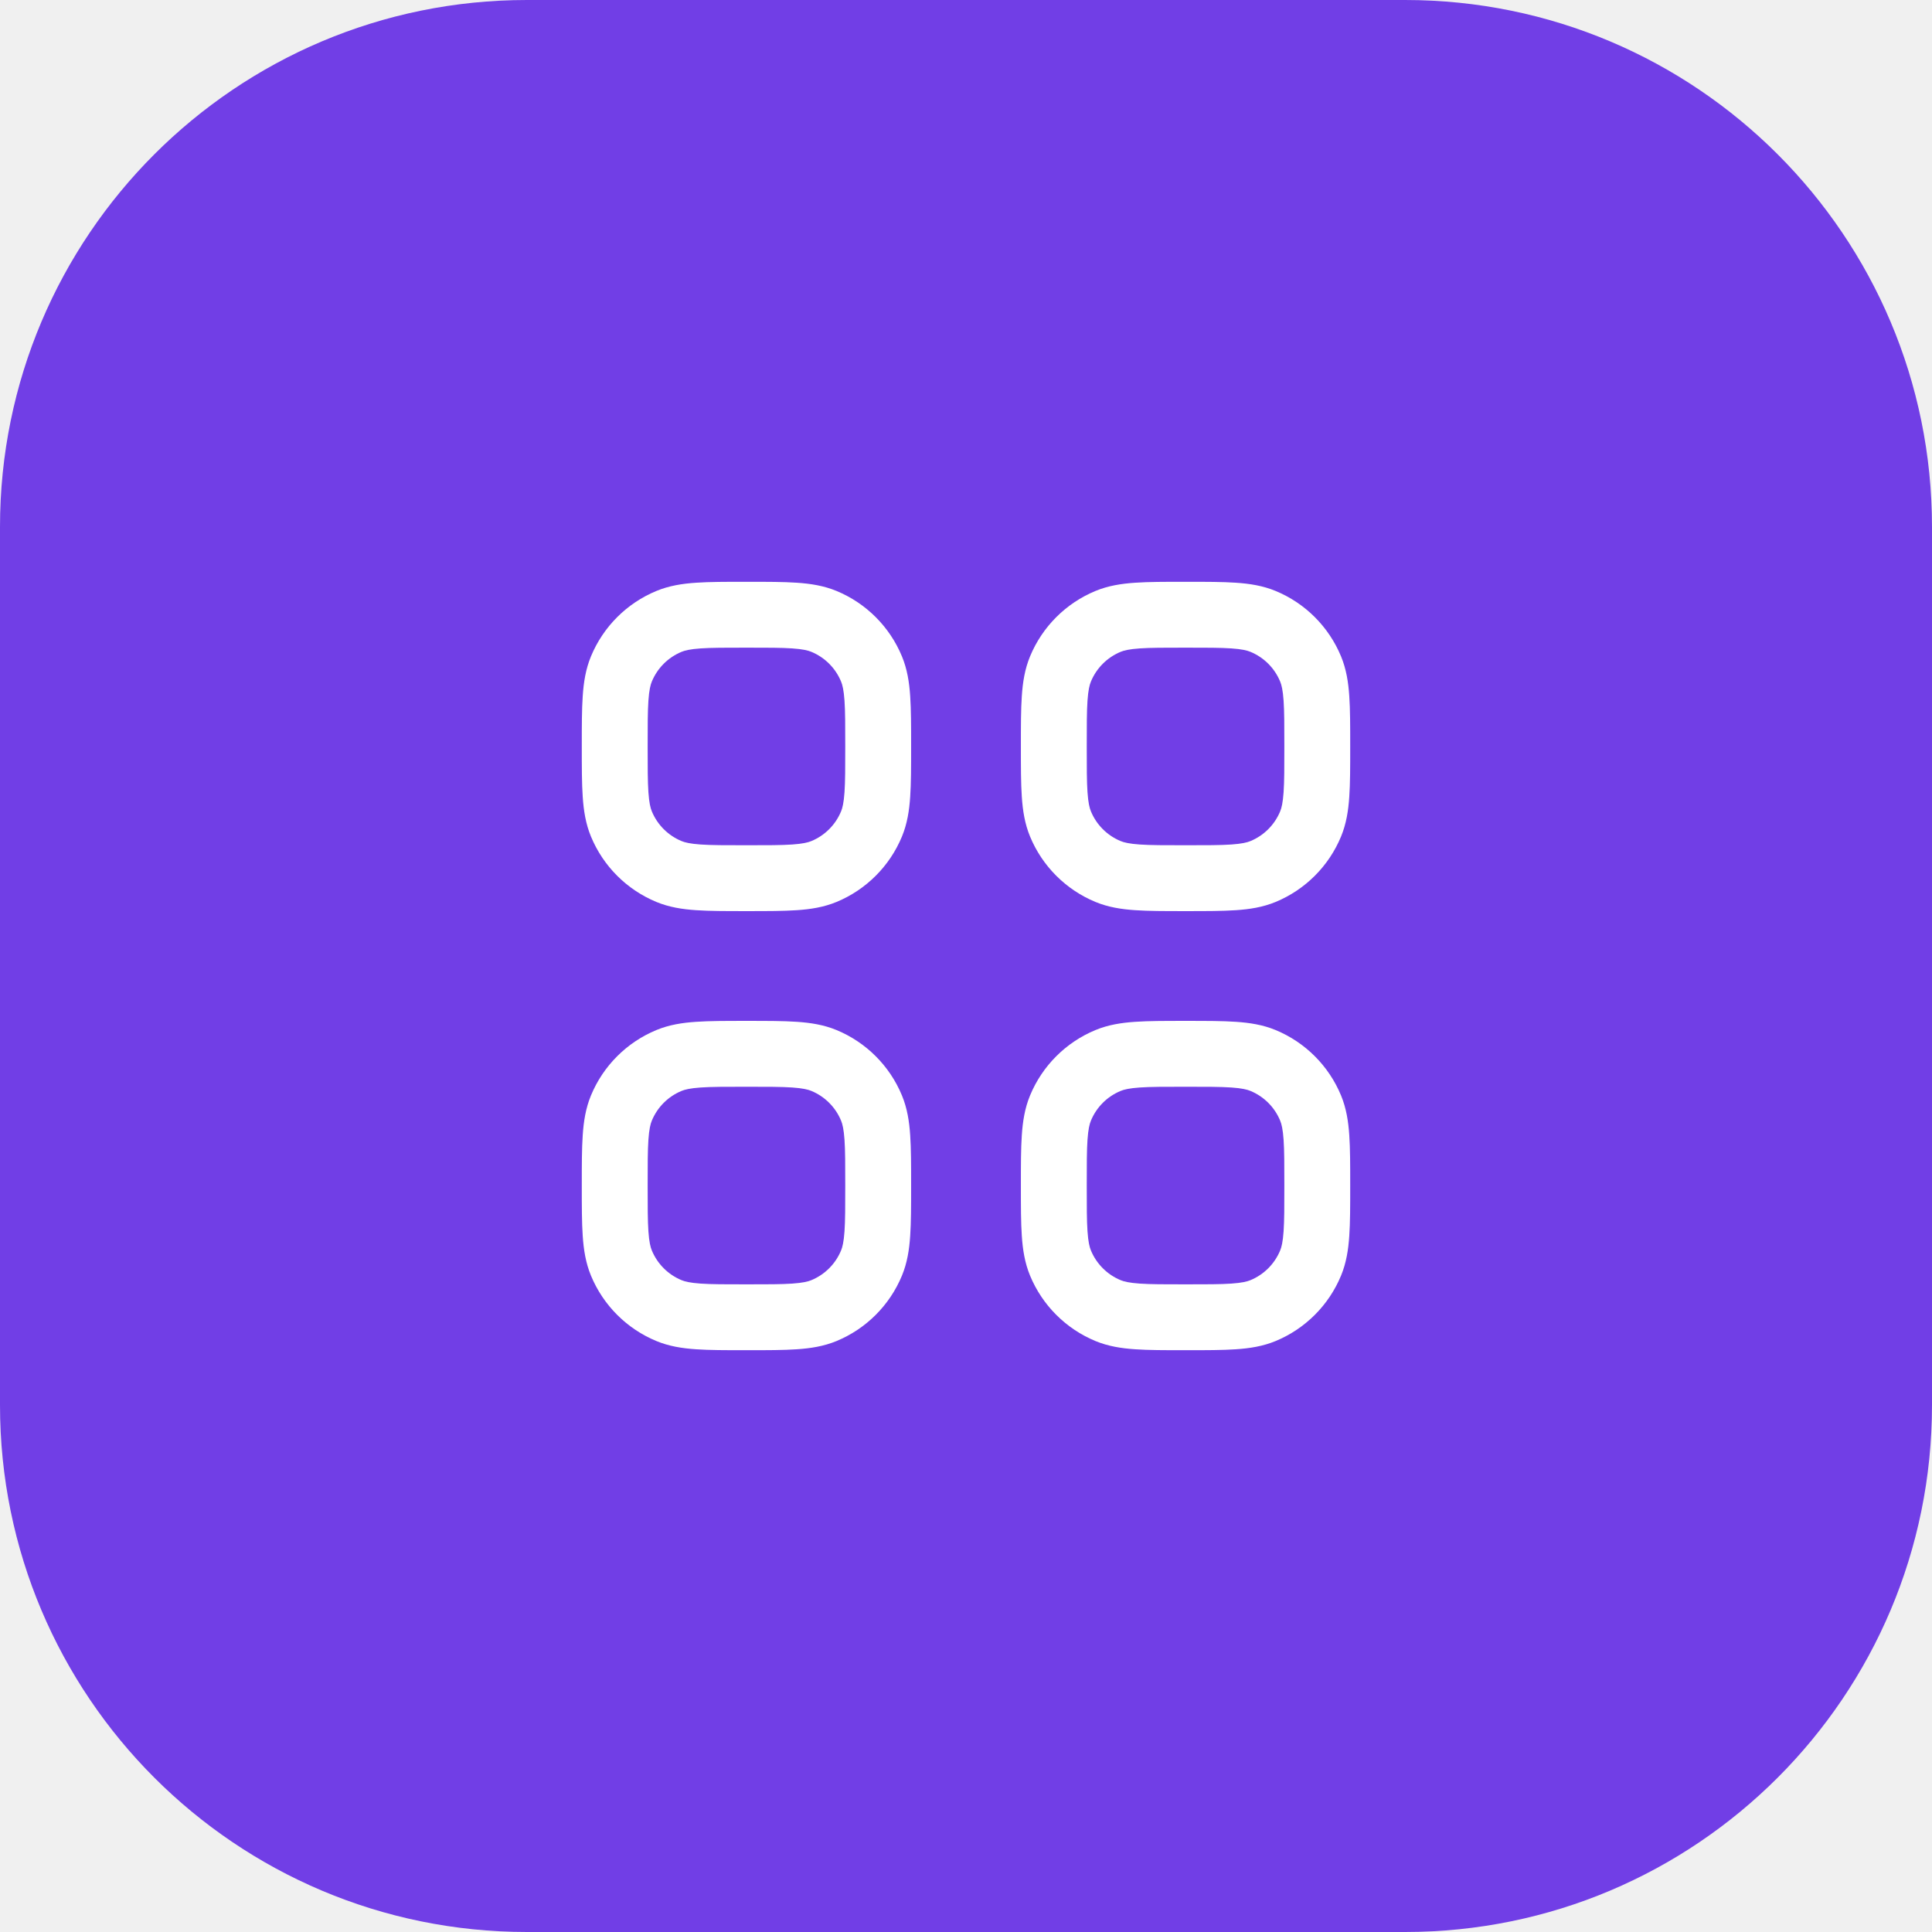
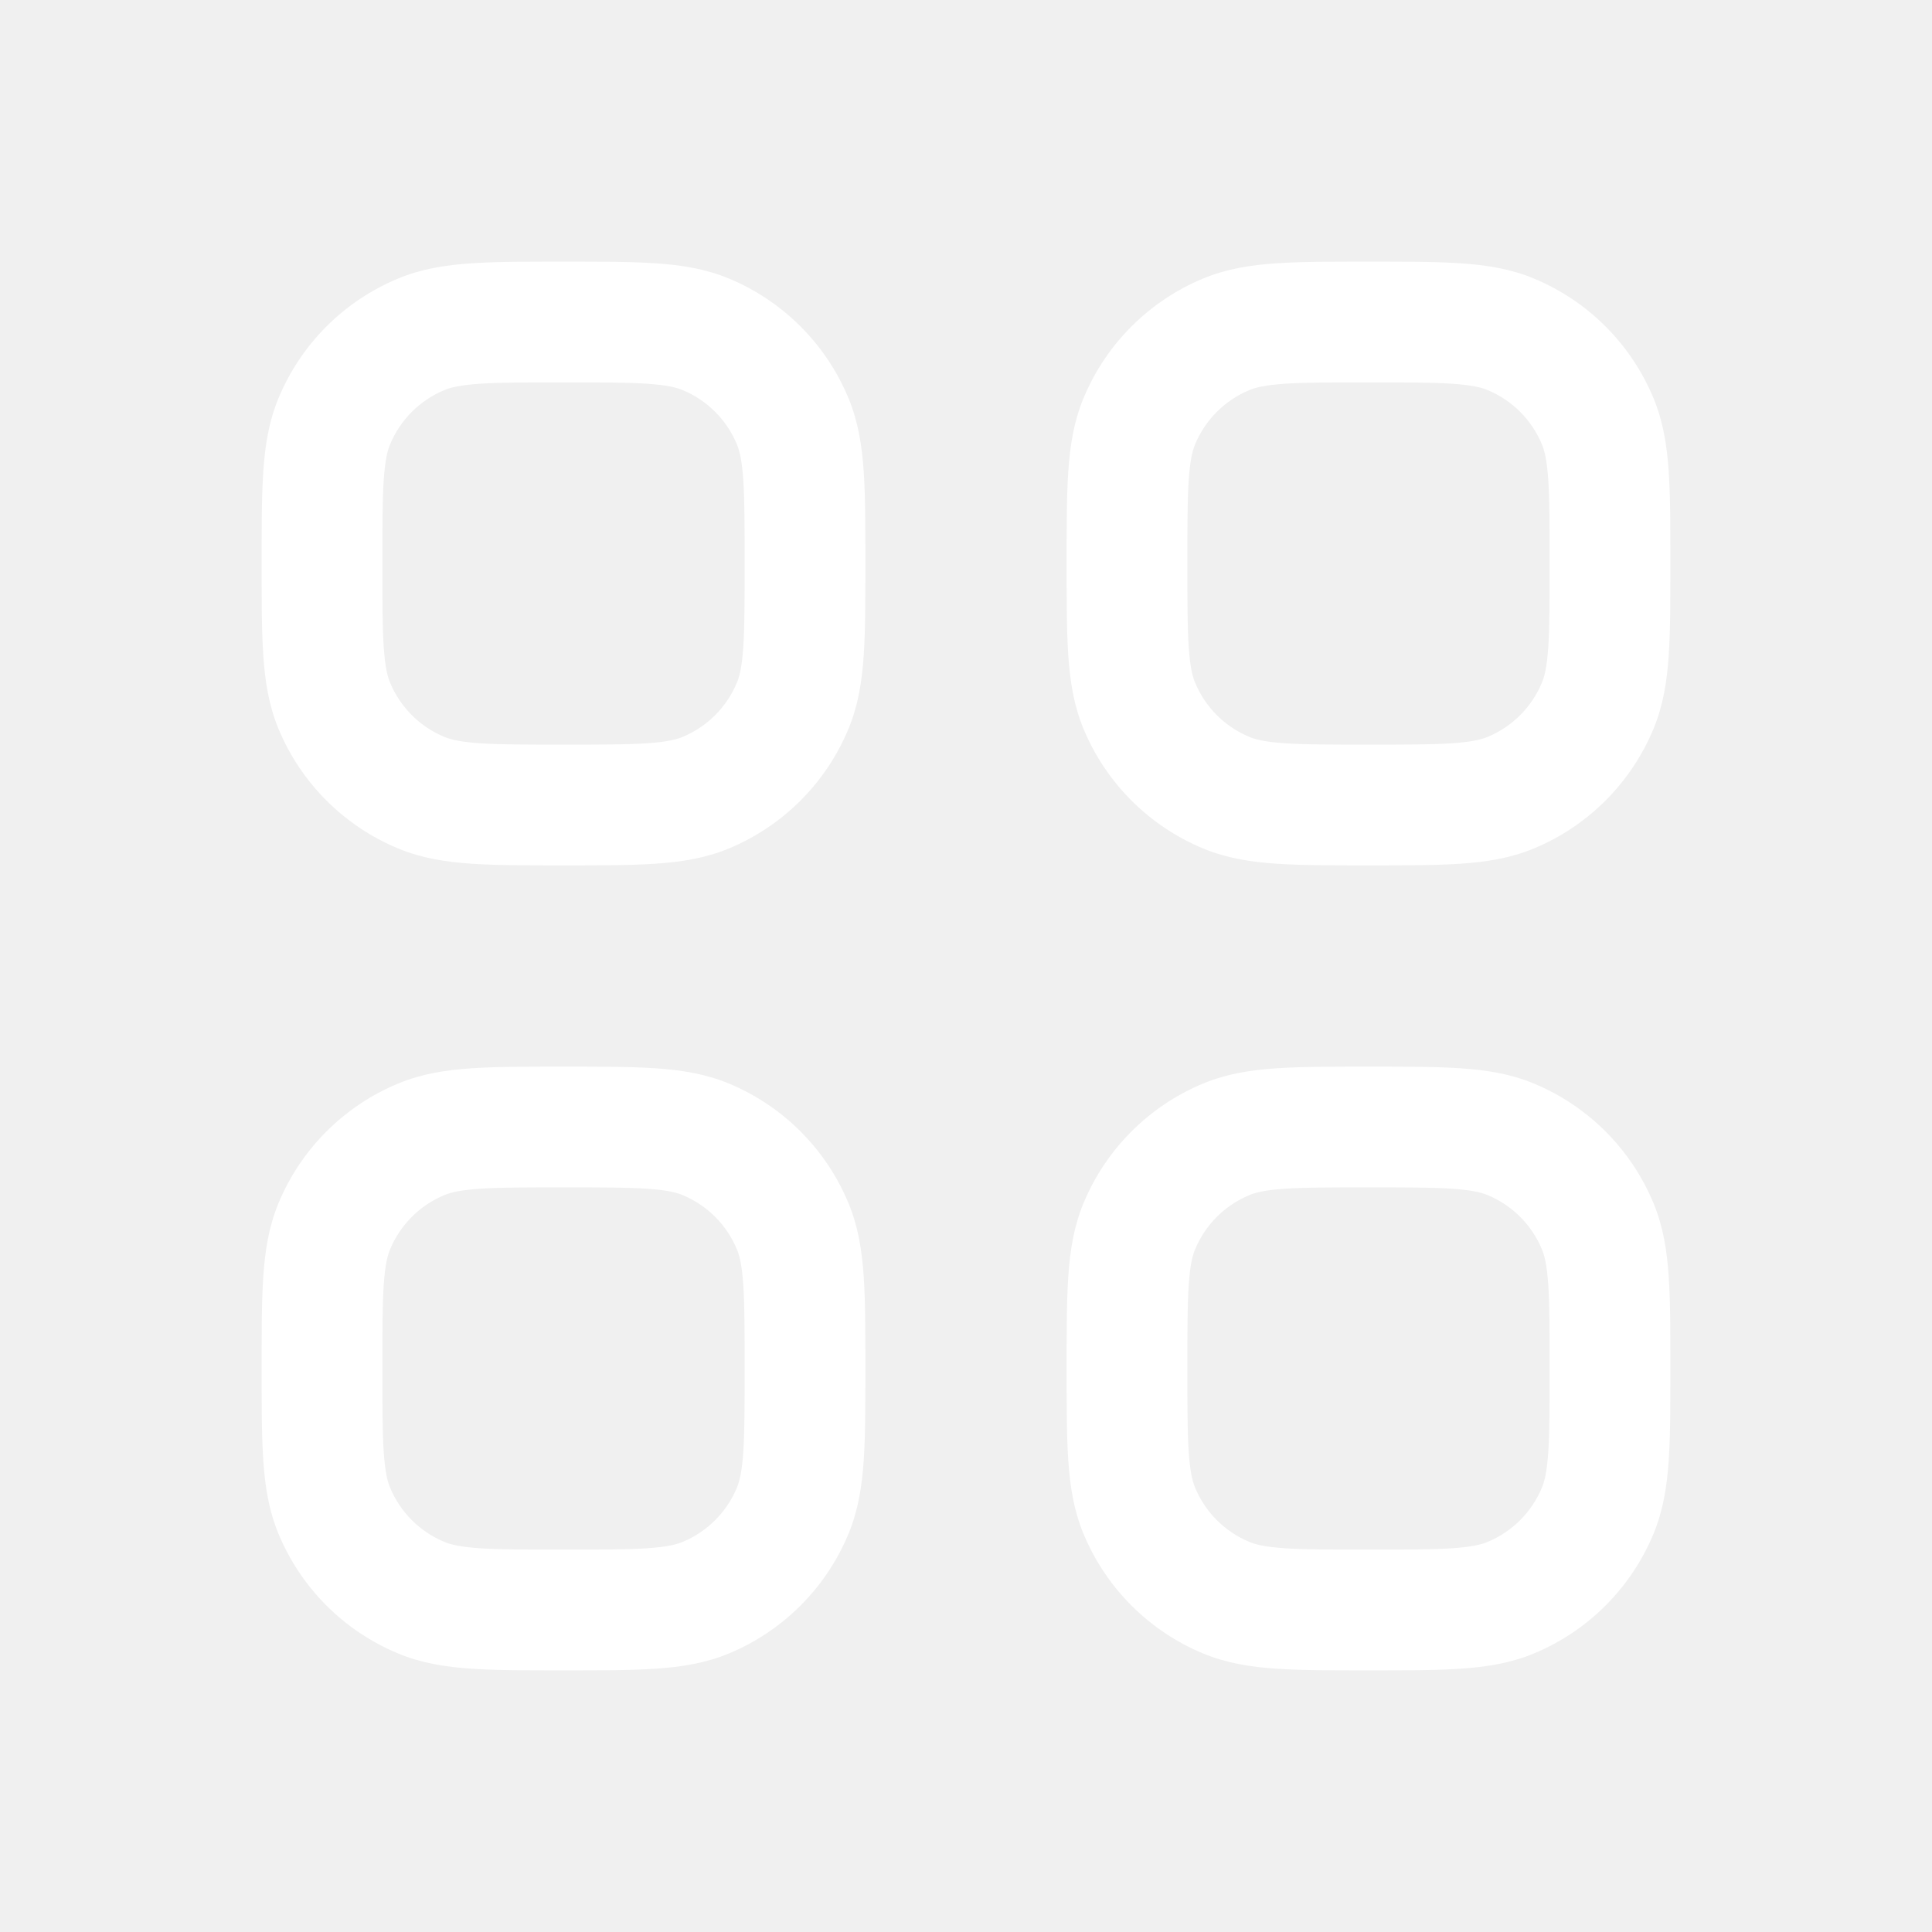
- <svg xmlns="http://www.w3.org/2000/svg" width="44" height="44" viewBox="0 0 44 44" fill="none">
-   <rect width="44" height="44" rx="12" fill="#713EE6" />
+ <svg xmlns="http://www.w3.org/2000/svg" width="24" height="24" viewBox="0 0 24 24" fill="none">
+   <path fill-rule="evenodd" clip-rule="evenodd" d="M8.145 3.271C7.841 3.25 7.47 3.25 7.025 3.25H6.975C6.53 3.25 6.159 3.25 5.855 3.271C5.538 3.292 5.238 3.339 4.948 3.459C4.274 3.738 3.738 4.274 3.459 4.948C3.339 5.238 3.292 5.538 3.271 5.855C3.25 6.159 3.25 6.53 3.25 6.975V7.025C3.25 7.47 3.25 7.841 3.271 8.145C3.292 8.462 3.339 8.762 3.459 9.052C3.738 9.726 4.274 10.262 4.948 10.541C5.238 10.661 5.538 10.708 5.855 10.729C6.159 10.75 6.53 10.75 6.975 10.75H7.025C7.47 10.75 7.841 10.75 8.145 10.729C8.462 10.708 8.762 10.661 9.052 10.541C9.726 10.262 10.262 9.726 10.541 9.052C10.661 8.762 10.708 8.462 10.729 8.145C10.75 7.841 10.75 7.47 10.75 7.025V6.975C10.75 6.53 10.75 6.159 10.729 5.855C10.708 5.538 10.661 5.238 10.541 4.948C10.262 4.274 9.726 3.738 9.052 3.459C8.762 3.339 8.462 3.292 8.145 3.271ZM5.522 4.845C5.599 4.813 5.716 4.784 5.957 4.767C6.204 4.75 6.524 4.75 7 4.75C7.476 4.75 7.796 4.75 8.043 4.767C8.284 4.784 8.401 4.813 8.478 4.845C8.785 4.972 9.028 5.215 9.155 5.522C9.187 5.599 9.216 5.716 9.233 5.957C9.25 6.204 9.25 6.524 9.25 7C9.25 7.476 9.25 7.796 9.233 8.043C9.216 8.284 9.187 8.401 9.155 8.478C9.028 8.785 8.785 9.028 8.478 9.155C8.401 9.187 8.284 9.216 8.043 9.233C7.796 9.25 7.476 9.25 7 9.25C6.524 9.25 6.204 9.25 5.957 9.233C5.716 9.216 5.599 9.187 5.522 9.155C5.215 9.028 4.972 8.785 4.845 8.478C4.813 8.401 4.784 8.284 4.767 8.043C4.75 7.796 4.75 7.476 4.75 7C4.75 6.524 4.75 6.204 4.767 5.957C4.784 5.716 4.813 5.599 4.845 5.522C4.972 5.215 5.215 4.972 5.522 4.845Z" fill="white" />
+   <path fill-rule="evenodd" clip-rule="evenodd" d="M18.145 3.271C17.841 3.25 17.47 3.25 17.025 3.25H16.975C16.53 3.25 16.159 3.25 15.855 3.271C15.537 3.292 15.238 3.339 14.948 3.459C14.274 3.738 13.738 4.274 13.459 4.948C13.339 5.238 13.292 5.538 13.271 5.855C13.25 6.159 13.25 6.53 13.25 6.975V7.025C13.25 7.47 13.25 7.841 13.271 8.145C13.292 8.462 13.339 8.762 13.459 9.052C13.738 9.726 14.274 10.262 14.948 10.541C15.238 10.661 15.537 10.708 15.855 10.729C16.159 10.75 16.53 10.75 16.975 10.75H17.025C17.47 10.75 17.841 10.75 18.145 10.729C18.462 10.708 18.762 10.661 19.052 10.541C19.726 10.262 20.262 9.726 20.541 9.052C20.661 8.762 20.708 8.462 20.729 8.145C20.75 7.841 20.75 7.47 20.75 7.025V6.975C20.75 6.53 20.75 6.159 20.729 5.855C20.708 5.538 20.661 5.238 20.541 4.948C20.262 4.274 19.726 3.738 19.052 3.459C18.762 3.339 18.462 3.292 18.145 3.271ZM15.522 4.845C15.599 4.813 15.716 4.784 15.957 4.767C16.204 4.75 16.524 4.75 17 4.75C17.476 4.75 17.796 4.75 18.043 4.767C18.284 4.784 18.401 4.813 18.478 4.845C18.785 4.972 19.028 5.215 19.155 5.522C19.187 5.599 19.216 5.716 19.233 5.957C19.25 6.204 19.25 6.524 19.25 7C19.25 7.476 19.25 7.796 19.233 8.043C19.216 8.284 19.187 8.401 19.155 8.478C19.028 8.785 18.785 9.028 18.478 9.155C18.401 9.187 18.284 9.216 18.043 9.233C17.796 9.25 17.476 9.25 17 9.25C16.524 9.25 16.204 9.25 15.957 9.233C15.716 9.216 15.599 9.187 15.522 9.155C15.215 9.028 14.972 8.785 14.845 8.478C14.813 8.401 14.784 8.284 14.767 8.043C14.75 7.796 14.75 7.476 14.75 7C14.75 6.524 14.75 6.204 14.767 5.957C14.784 5.716 14.813 5.599 14.845 5.522C14.972 5.215 15.215 4.972 15.522 4.845Z" fill="white" />
+   <path fill-rule="evenodd" clip-rule="evenodd" d="M8.145 13.271C7.841 13.25 7.47 13.25 7.025 13.25H6.975C6.53 13.25 6.159 13.25 5.855 13.271C5.538 13.292 5.238 13.339 4.948 13.459C4.274 13.738 3.738 14.274 3.459 14.948C3.339 15.238 3.292 15.537 3.271 15.855C3.25 16.159 3.25 16.53 3.25 16.975V17.025C3.25 17.47 3.25 17.841 3.271 18.145C3.292 18.462 3.339 18.762 3.459 19.052C3.738 19.726 4.274 20.262 4.948 20.541C5.238 20.661 5.538 20.708 5.855 20.729C6.159 20.75 6.53 20.75 6.975 20.75H7.025C7.47 20.75 7.841 20.75 8.145 20.729C8.462 20.708 8.762 20.661 9.052 20.541C9.726 20.262 10.262 19.726 10.541 19.052C10.661 18.762 10.708 18.462 10.729 18.145C10.75 17.841 10.75 17.47 10.75 17.025V16.975C10.75 16.53 10.75 16.159 10.729 15.855C10.708 15.537 10.661 15.238 10.541 14.948C10.262 14.274 9.726 13.738 9.052 13.459C8.762 13.339 8.462 13.292 8.145 13.271ZM5.522 14.845C5.599 14.813 5.716 14.784 5.957 14.767C6.204 14.75 6.524 14.75 7 14.75C7.476 14.75 7.796 14.75 8.043 14.767C8.284 14.784 8.401 14.813 8.478 14.845C8.785 14.972 9.028 15.215 9.155 15.522C9.187 15.599 9.216 15.716 9.233 15.957C9.25 16.204 9.25 16.524 9.25 17C9.25 17.476 9.25 17.796 9.233 18.043C9.216 18.284 9.187 18.401 9.155 18.478C9.028 18.785 8.785 19.028 8.478 19.155C8.401 19.187 8.284 19.216 8.043 19.233C7.796 19.25 7.476 19.25 7 19.25C6.524 19.25 6.204 19.25 5.957 19.233C5.716 19.216 5.599 19.187 5.522 19.155C5.215 19.028 4.972 18.785 4.845 18.478C4.813 18.401 4.784 18.284 4.767 18.043C4.75 17.796 4.75 17.476 4.75 17C4.75 16.524 4.75 16.204 4.767 15.957C4.784 15.716 4.813 15.599 4.845 15.522C4.972 15.215 5.215 14.972 5.522 14.845Z" fill="white" />
  <path fill-rule="evenodd" clip-rule="evenodd" d="M18.145 13.271C17.841 13.25 17.47 13.25 17.025 13.25H16.975C16.53 13.25 16.159 13.25 15.855 13.271C15.537 13.292 15.238 13.339 14.948 13.459C14.274 13.738 13.738 14.274 13.459 14.948C13.339 15.238 13.292 15.537 13.271 15.855C13.25 16.159 13.25 16.53 13.25 16.975V17.025C13.25 17.47 13.25 17.841 13.271 18.145C13.292 18.462 13.339 18.762 13.459 19.052C13.738 19.726 14.274 20.262 14.948 20.541C15.238 20.661 15.537 20.708 15.855 20.729C16.159 20.75 16.53 20.75 16.975 20.75H17.025C17.47 20.75 17.841 20.75 18.145 20.729C18.462 20.708 18.762 20.661 19.052 20.541C19.726 20.262 20.262 19.726 20.541 19.052C20.661 18.762 20.708 18.462 20.729 18.145C20.75 17.841 20.75 17.47 20.75 17.025V16.975C20.75 16.53 20.75 16.159 20.729 15.855C20.708 15.537 20.661 15.238 20.541 14.948C20.262 14.274 19.726 13.738 19.052 13.459C18.762 13.339 18.462 13.292 18.145 13.271ZM15.522 14.845C15.599 14.813 15.716 14.784 15.957 14.767C16.204 14.75 16.524 14.75 17 14.75C17.476 14.75 17.796 14.75 18.043 14.767C18.284 14.784 18.401 14.813 18.478 14.845C18.785 14.972 19.028 15.215 19.155 15.522C19.187 15.599 19.216 15.716 19.233 15.957C19.25 16.204 19.25 16.524 19.25 17C19.25 17.476 19.25 17.796 19.233 18.043C19.216 18.284 19.187 18.401 19.155 18.478C19.028 18.785 18.785 19.028 18.478 19.155C18.401 19.187 18.284 19.216 18.043 19.233C17.796 19.25 17.476 19.25 17 19.25C16.524 19.25 16.204 19.25 15.957 19.233C15.716 19.216 15.599 19.187 15.522 19.155C15.215 19.028 14.972 18.785 14.845 18.478C14.813 18.401 14.784 18.284 14.767 18.043C14.75 17.796 14.75 17.476 14.75 17C14.75 16.524 14.75 16.204 14.767 15.957C14.784 15.716 14.813 15.599 14.845 15.522C14.972 15.215 15.215 14.972 15.522 14.845Z" fill="white" />
-   <path fill-rule="evenodd" clip-rule="evenodd" d="M28.145 13.271C27.841 13.25 27.47 13.25 27.025 13.25H26.975C26.53 13.25 26.159 13.25 25.855 13.271C25.538 13.292 25.238 13.339 24.948 13.459C24.274 13.738 23.738 14.274 23.459 14.948C23.339 15.238 23.292 15.537 23.271 15.855C23.25 16.159 23.25 16.53 23.25 16.975V17.025C23.25 17.47 23.25 17.841 23.271 18.145C23.292 18.462 23.339 18.762 23.459 19.052C23.738 19.726 24.274 20.262 24.948 20.541C25.238 20.661 25.538 20.708 25.855 20.729C26.159 20.75 26.53 20.75 26.975 20.75H27.025C27.47 20.75 27.841 20.75 28.145 20.729C28.462 20.708 28.762 20.661 29.052 20.541C29.726 20.262 30.262 19.726 30.541 19.052C30.661 18.762 30.708 18.462 30.729 18.145C30.75 17.841 30.75 17.47 30.75 17.025V16.975C30.75 16.53 30.75 16.159 30.729 15.855C30.708 15.537 30.661 15.238 30.541 14.948C30.262 14.274 29.726 13.738 29.052 13.459C28.762 13.339 28.462 13.292 28.145 13.271ZM25.522 14.845C25.599 14.813 25.716 14.784 25.957 14.767C26.204 14.75 26.524 14.75 27 14.75C27.476 14.75 27.796 14.75 28.043 14.767C28.284 14.784 28.401 14.813 28.478 14.845C28.785 14.972 29.028 15.215 29.155 15.522C29.187 15.599 29.216 15.716 29.233 15.957C29.25 16.204 29.25 16.524 29.25 17C29.25 17.476 29.25 17.796 29.233 18.043C29.216 18.284 29.187 18.401 29.155 18.478C29.028 18.785 28.785 19.028 28.478 19.155C28.401 19.187 28.284 19.216 28.043 19.233C27.796 19.25 27.476 19.25 27 19.25C26.524 19.25 26.204 19.25 25.957 19.233C25.716 19.216 25.599 19.187 25.522 19.155C25.215 19.028 24.972 18.785 24.845 18.478C24.813 18.401 24.784 18.284 24.767 18.043C24.75 17.796 24.75 17.476 24.75 17C24.75 16.524 24.75 16.204 24.767 15.957C24.784 15.716 24.813 15.599 24.845 15.522C24.972 15.215 25.215 14.972 25.522 14.845Z" fill="white" />
-   <path fill-rule="evenodd" clip-rule="evenodd" d="M18.145 23.271C17.841 23.25 17.47 23.25 17.025 23.25H16.975C16.53 23.25 16.159 23.25 15.855 23.271C15.537 23.292 15.238 23.339 14.948 23.459C14.274 23.738 13.738 24.274 13.459 24.948C13.339 25.238 13.292 25.538 13.271 25.855C13.25 26.159 13.25 26.53 13.25 26.975V27.025C13.25 27.47 13.25 27.841 13.271 28.145C13.292 28.462 13.339 28.762 13.459 29.052C13.738 29.726 14.274 30.262 14.948 30.541C15.238 30.661 15.537 30.708 15.855 30.729C16.159 30.75 16.53 30.75 16.975 30.75H17.025C17.47 30.75 17.841 30.75 18.145 30.729C18.462 30.708 18.762 30.661 19.052 30.541C19.726 30.262 20.262 29.726 20.541 29.052C20.661 28.762 20.708 28.462 20.729 28.145C20.75 27.841 20.75 27.47 20.75 27.025V26.975C20.75 26.53 20.75 26.159 20.729 25.855C20.708 25.538 20.661 25.238 20.541 24.948C20.262 24.274 19.726 23.738 19.052 23.459C18.762 23.339 18.462 23.292 18.145 23.271ZM15.522 24.845C15.599 24.813 15.716 24.784 15.957 24.767C16.204 24.75 16.524 24.75 17 24.75C17.476 24.75 17.796 24.75 18.043 24.767C18.284 24.784 18.401 24.813 18.478 24.845C18.785 24.972 19.028 25.215 19.155 25.522C19.187 25.599 19.216 25.716 19.233 25.957C19.25 26.204 19.25 26.524 19.25 27C19.25 27.476 19.25 27.796 19.233 28.043C19.216 28.284 19.187 28.401 19.155 28.478C19.028 28.785 18.785 29.028 18.478 29.155C18.401 29.187 18.284 29.216 18.043 29.233C17.796 29.25 17.476 29.25 17 29.25C16.524 29.25 16.204 29.25 15.957 29.233C15.716 29.216 15.599 29.187 15.522 29.155C15.215 29.028 14.972 28.785 14.845 28.478C14.813 28.401 14.784 28.284 14.767 28.043C14.75 27.796 14.75 27.476 14.75 27C14.75 26.524 14.75 26.204 14.767 25.957C14.784 25.716 14.813 25.599 14.845 25.522C14.972 25.215 15.215 24.972 15.522 24.845Z" fill="white" />
-   <path fill-rule="evenodd" clip-rule="evenodd" d="M28.145 23.271C27.841 23.25 27.47 23.25 27.025 23.25H26.975C26.53 23.25 26.159 23.25 25.855 23.271C25.538 23.292 25.238 23.339 24.948 23.459C24.274 23.738 23.738 24.274 23.459 24.948C23.339 25.238 23.292 25.538 23.271 25.855C23.25 26.159 23.25 26.53 23.25 26.975V27.025C23.25 27.47 23.25 27.841 23.271 28.145C23.292 28.462 23.339 28.762 23.459 29.052C23.738 29.726 24.274 30.262 24.948 30.541C25.238 30.661 25.538 30.708 25.855 30.729C26.159 30.75 26.53 30.75 26.975 30.75H27.025C27.47 30.75 27.841 30.75 28.145 30.729C28.462 30.708 28.762 30.661 29.052 30.541C29.726 30.262 30.262 29.726 30.541 29.052C30.661 28.762 30.708 28.462 30.729 28.145C30.75 27.841 30.75 27.47 30.75 27.025V26.975C30.75 26.53 30.75 26.159 30.729 25.855C30.708 25.538 30.661 25.238 30.541 24.948C30.262 24.274 29.726 23.738 29.052 23.459C28.762 23.339 28.462 23.292 28.145 23.271ZM25.522 24.845C25.599 24.813 25.716 24.784 25.957 24.767C26.204 24.75 26.524 24.75 27 24.75C27.476 24.75 27.796 24.75 28.043 24.767C28.284 24.784 28.401 24.813 28.478 24.845C28.785 24.972 29.028 25.215 29.155 25.522C29.187 25.599 29.216 25.716 29.233 25.957C29.25 26.204 29.25 26.524 29.25 27C29.25 27.476 29.25 27.796 29.233 28.043C29.216 28.284 29.187 28.401 29.155 28.478C29.028 28.785 28.785 29.028 28.478 29.155C28.401 29.187 28.284 29.216 28.043 29.233C27.796 29.25 27.476 29.25 27 29.25C26.524 29.25 26.204 29.25 25.957 29.233C25.716 29.216 25.599 29.187 25.522 29.155C25.215 29.028 24.972 28.785 24.845 28.478C24.813 28.401 24.784 28.284 24.767 28.043C24.75 27.796 24.75 27.476 24.75 27C24.75 26.524 24.75 26.204 24.767 25.957C24.784 25.716 24.813 25.599 24.845 25.522C24.972 25.215 25.215 24.972 25.522 24.845Z" fill="white" />
</svg>
